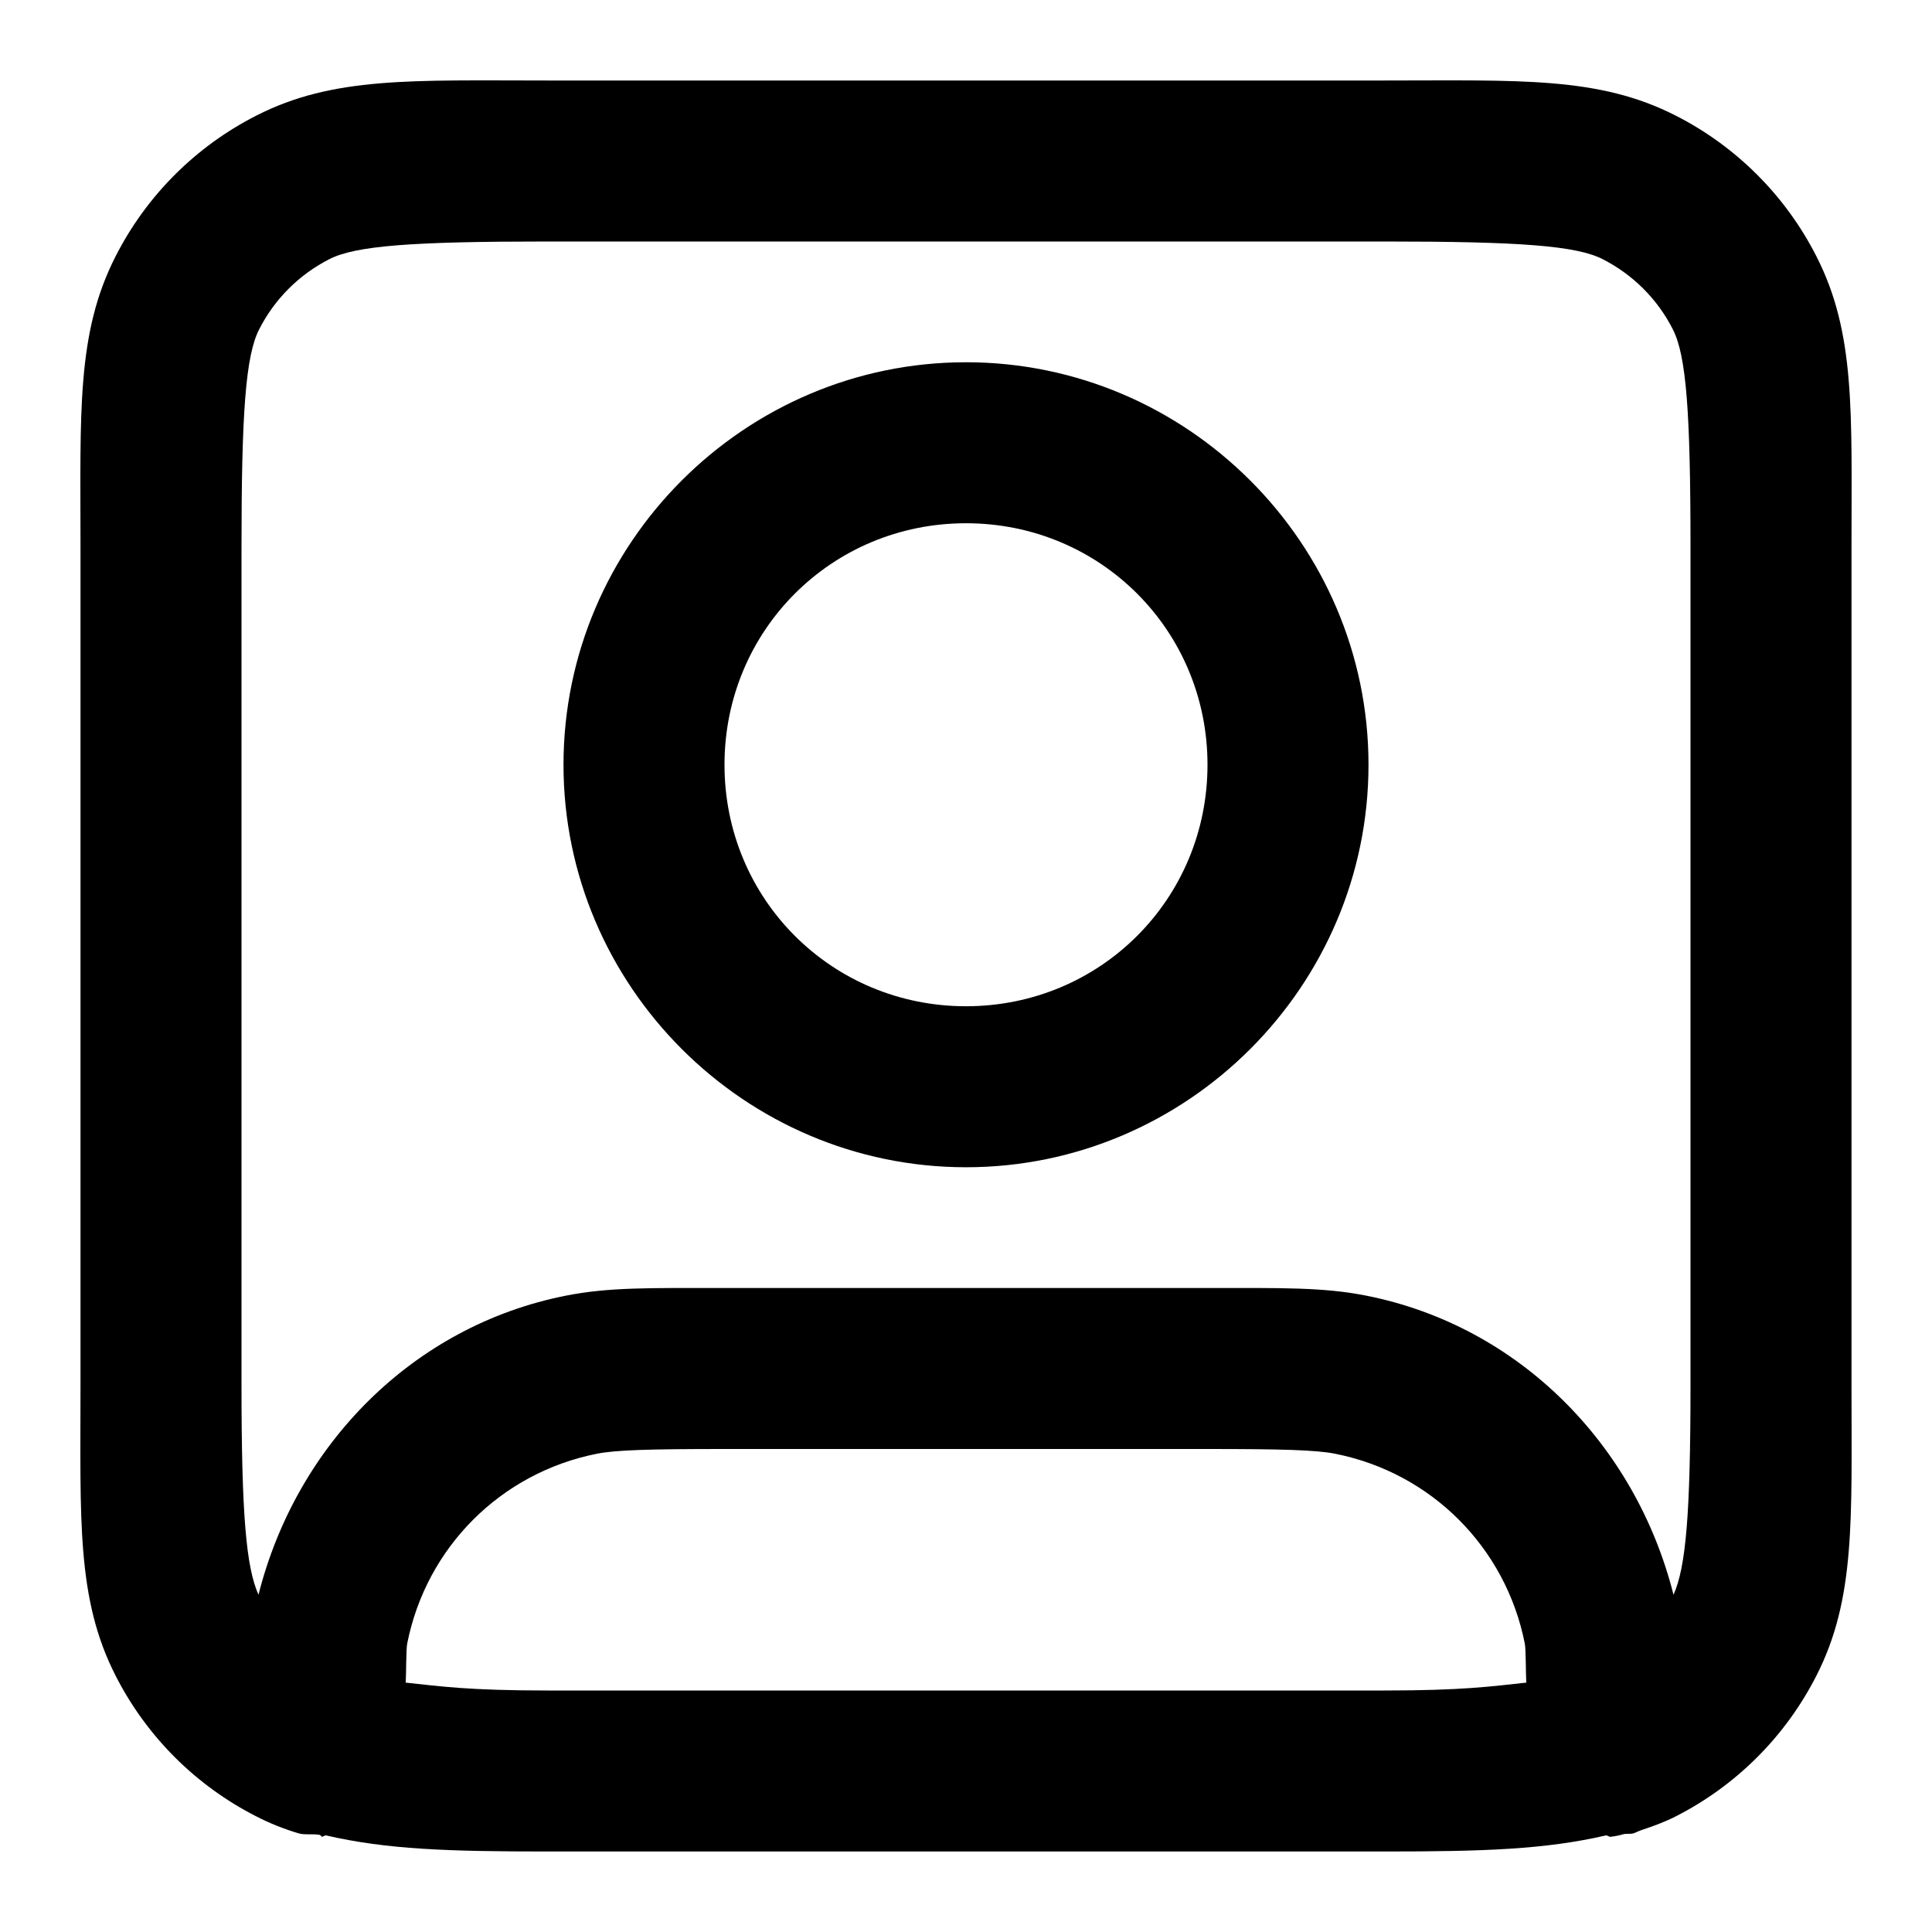
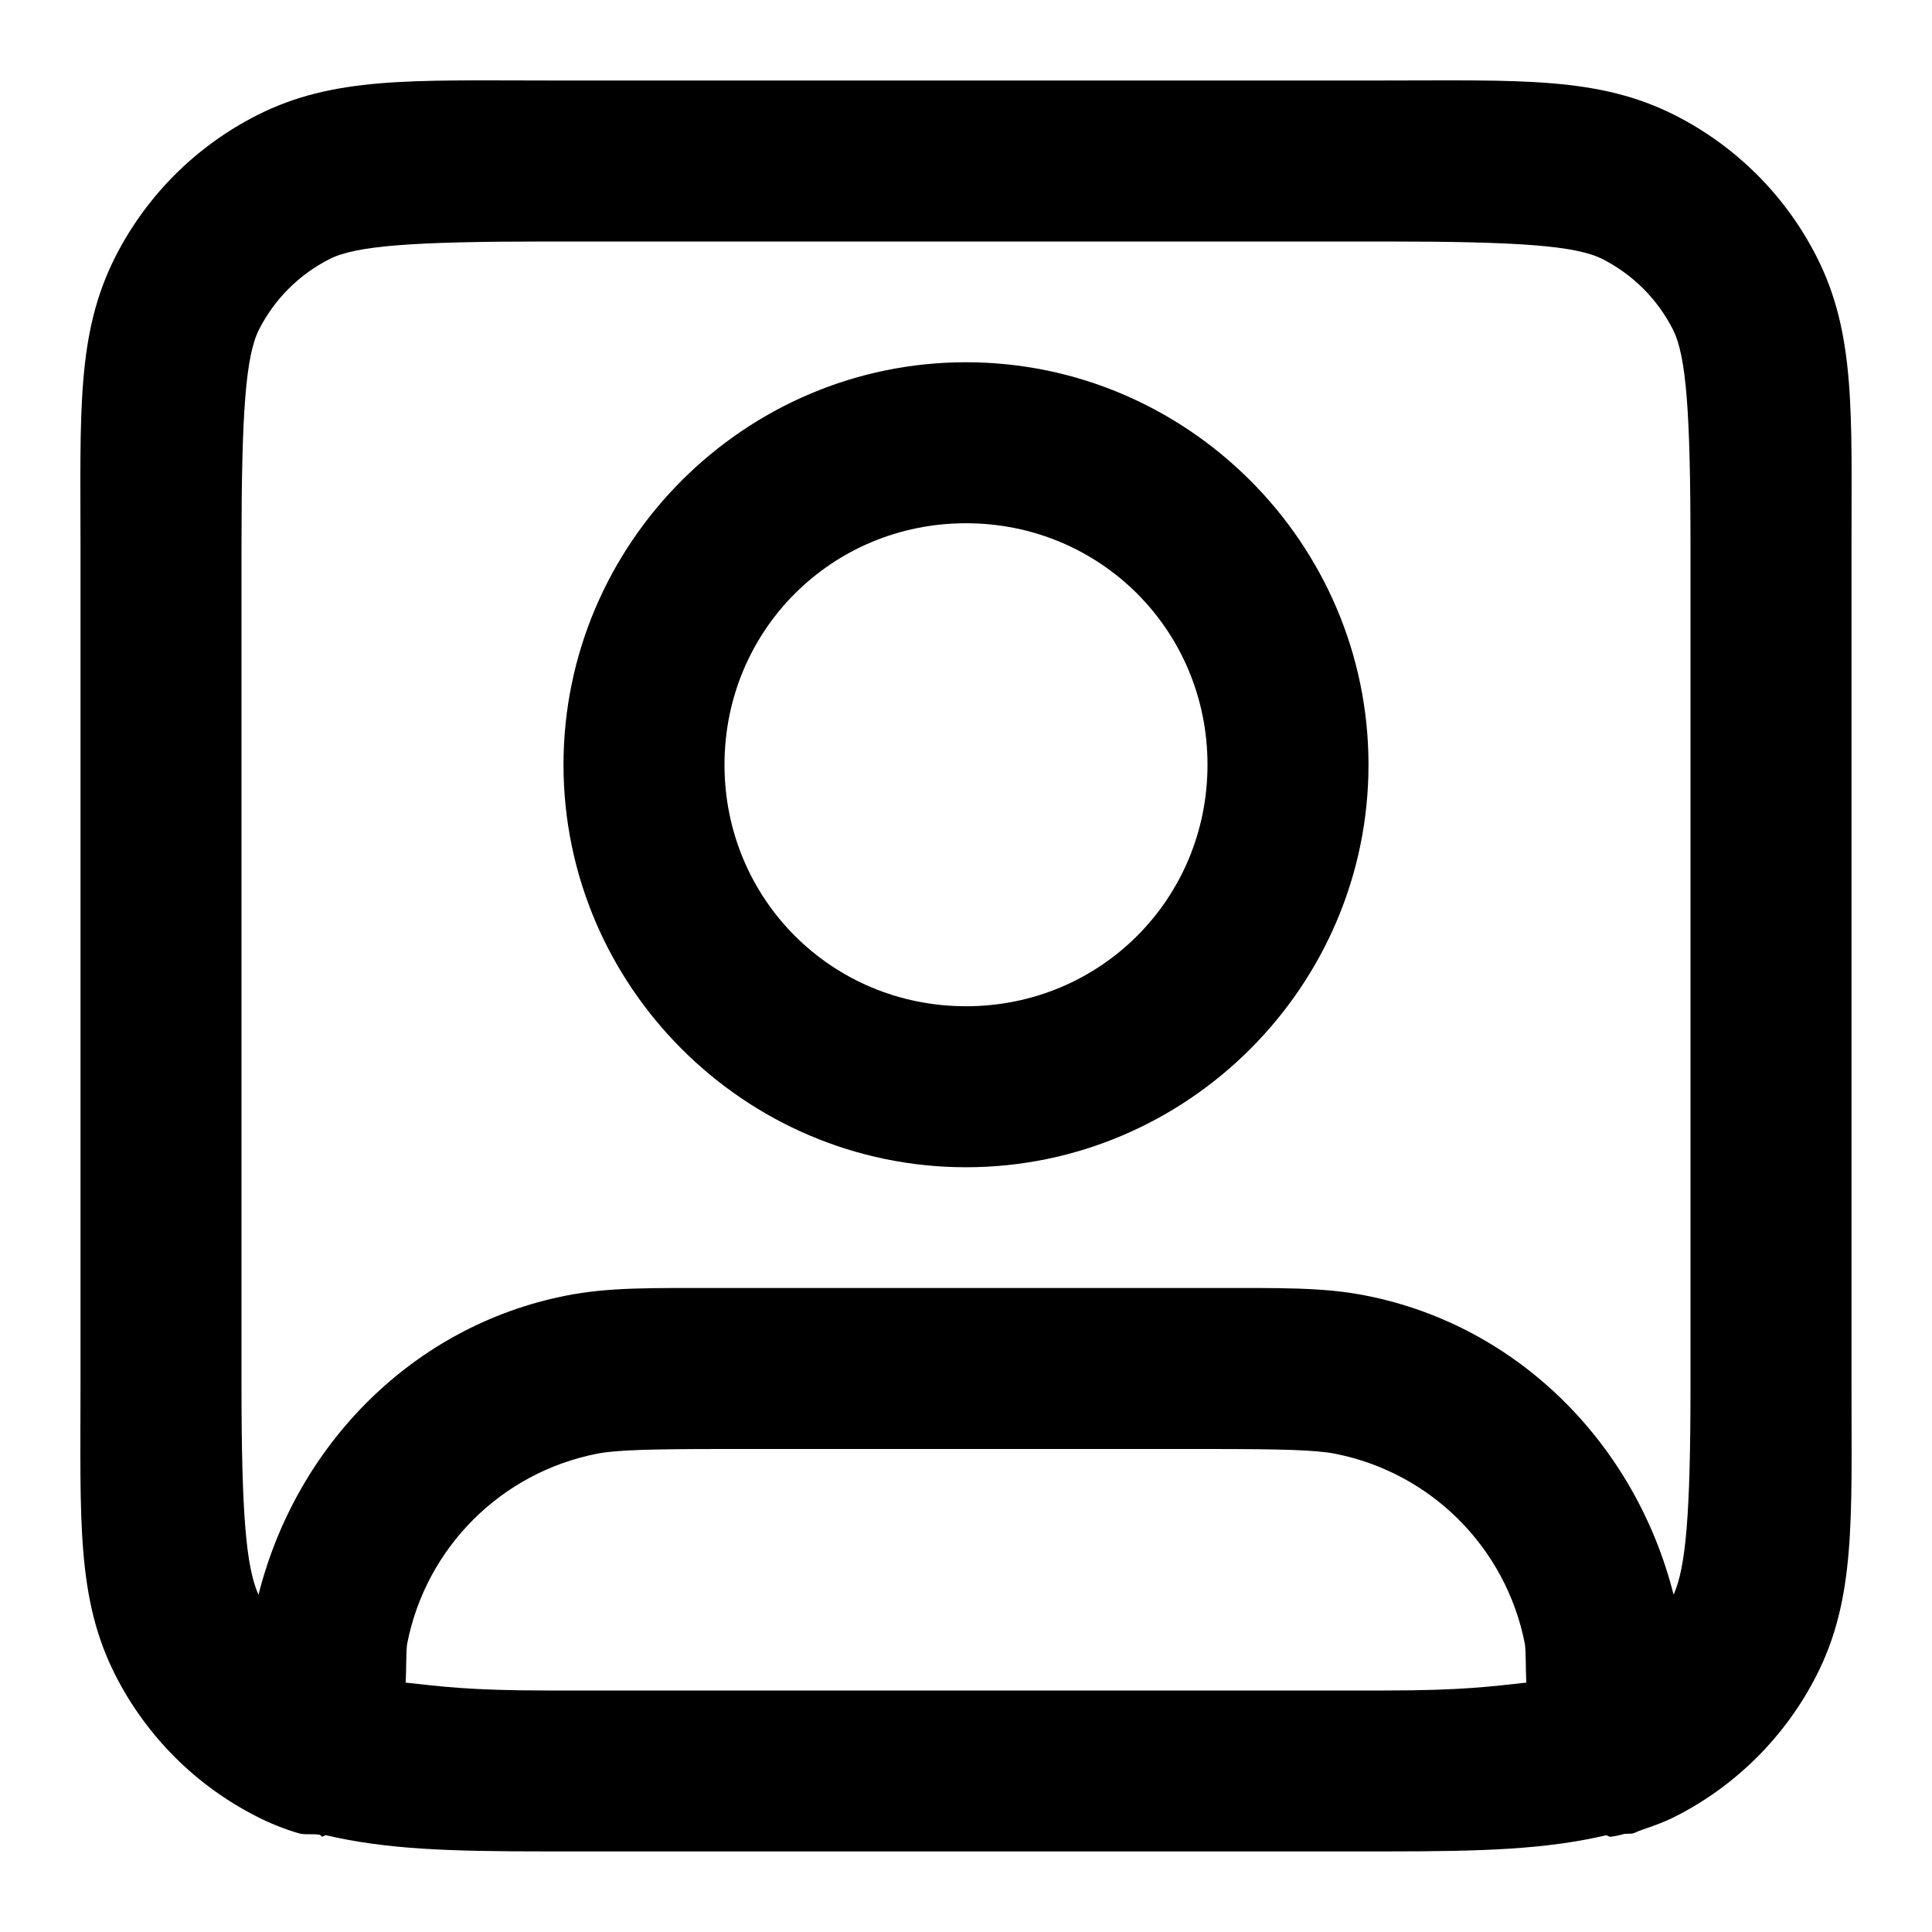
- <svg xmlns="http://www.w3.org/2000/svg" width="24" height="24" viewBox="0 0 24 24" fill="none">
-   <path d="M6.801 1C5.121 1 4.14 0.948 3.184 1.436C2.431 1.819 1.819 2.431 1.436 3.184C0.948 4.14 1 5.121 1 6.801V17.199C1 18.879 0.948 19.86 1.436 20.816C1.819 21.569 2.431 22.181 3.184 22.564C3.353 22.651 3.53 22.721 3.711 22.775C3.783 22.797 3.904 22.777 3.977 22.795C3.984 22.803 3.992 22.811 4 22.818C4.015 22.812 4.03 22.806 4.045 22.799C4.805 22.975 5.567 23 6.801 23H17.199C18.433 23 19.195 22.975 19.955 22.799C19.97 22.806 19.985 22.812 20 22.818C20.057 22.812 20.113 22.801 20.168 22.785C20.201 22.776 20.256 22.785 20.289 22.775C20.317 22.767 20.343 22.751 20.371 22.742C20.378 22.74 20.384 22.737 20.391 22.734C20.535 22.686 20.68 22.634 20.816 22.564C21.569 22.181 22.181 21.569 22.564 20.816C23.052 19.86 23 18.879 23 17.199V6.801C23 5.121 23.052 4.14 22.564 3.184C22.181 2.431 21.569 1.819 20.816 1.436C19.86 0.948 18.879 1 17.199 1H6.801ZM6.801 3H17.199C18.879 3 19.581 3.052 19.908 3.219C20.285 3.411 20.59 3.715 20.781 4.092C20.948 4.419 21 5.121 21 6.801V17.199C21 18.819 20.942 19.468 20.789 19.811C20.32 17.949 18.873 16.474 16.977 16.096C16.44 15.989 15.929 16 15 16H9C8.071 16 7.562 15.989 7.025 16.096C5.128 16.473 3.68 17.949 3.211 19.811C3.058 19.468 3 18.819 3 17.199V6.801C3 5.121 3.052 4.419 3.219 4.092C3.411 3.715 3.715 3.411 4.092 3.219C4.419 3.052 5.121 3 6.801 3ZM12 4.5C9.25 4.5 7 6.75 7 9.5C7 12.249 9.25 14.5 12 14.5C14.75 14.5 17 12.25 17 9.5C17 6.75 14.749 4.5 12 4.5ZM12 6.5C13.669 6.5 15 7.831 15 9.5C15 11.169 13.669 12.5 12 12.5C10.331 12.5 9 11.169 9 9.5C9 7.831 10.331 6.5 12 6.5ZM9 18H15C15.929 18 16.35 18.012 16.586 18.059C17.779 18.296 18.704 19.221 18.941 20.414C18.957 20.491 18.952 20.776 18.961 20.902C18.525 20.949 18.17 21 17.199 21H6.801C5.83 21 5.475 20.949 5.039 20.902C5.048 20.776 5.043 20.491 5.059 20.414C5.296 19.221 6.221 18.296 7.414 18.059C7.65 18.012 8.071 18 9 18Z" fill="black" />
+ <svg xmlns="http://www.w3.org/2000/svg" width="24" height="24" fill="currentColor" viewBox="0 0 24 24">
+   <path d="M6.8 1c-1.68 0-2.66-.052-3.616.436a4 4 0 0 0-1.748 1.748C.948 4.14 1 5.12 1 6.8v10.398c0 1.68-.052 2.661.436 3.617a4 4 0 0 0 1.748 1.748c.169.087.346.157.527.211.072.022.193.002.266.02a.944.944 0 0 0 .023.023 1.04 1.04 0 0 0 .045-.02c.76.177 1.522.202 2.756.202h10.398c1.234 0 1.996-.025 2.756-.201l.045.02c.057-.007.113-.018.168-.034.033-.009.088 0 .121-.01.028-.008.054-.024.082-.033l.02-.008c.144-.049.289-.1.425-.17a4 4 0 0 0 1.748-1.748c.488-.956.436-1.937.436-3.617V6.801c0-1.68.052-2.661-.436-3.617a4 4 0 0 0-1.748-1.748C19.86.948 18.88 1 17.2 1H6.801Zm0 2h10.4c1.68 0 2.38.052 2.708.219.377.192.681.496.873.873.167.327.219 1.029.219 2.709v10.398c0 1.62-.058 2.27-.21 2.611-.47-1.86-1.917-3.336-3.813-3.714C16.44 15.989 15.929 16 15 16H9c-.93 0-1.438-.011-1.975.096-1.897.377-3.345 1.853-3.814 3.715-.153-.343-.211-.992-.211-2.612V6.801c0-1.68.052-2.382.219-2.71.192-.376.496-.68.873-.872C4.419 3.052 5.12 3 6.8 3ZM12 4.5c-2.75 0-5 2.25-5 5s2.25 5 5 5 5-2.25 5-5-2.25-5-5-5Zm0 2c1.669 0 3 1.331 3 3s-1.331 3-3 3-3-1.331-3-3 1.331-3 3-3ZM9 18h6c.93 0 1.35.012 1.586.059a2.99 2.99 0 0 1 2.355 2.355c.016.076.011.362.02.488-.436.047-.791.098-1.762.098H6.801c-.97 0-1.326-.051-1.762-.098.009-.126.004-.411.02-.488a2.99 2.99 0 0 1 2.355-2.355C7.65 18.012 8.071 18 9 18Z" />
</svg>
